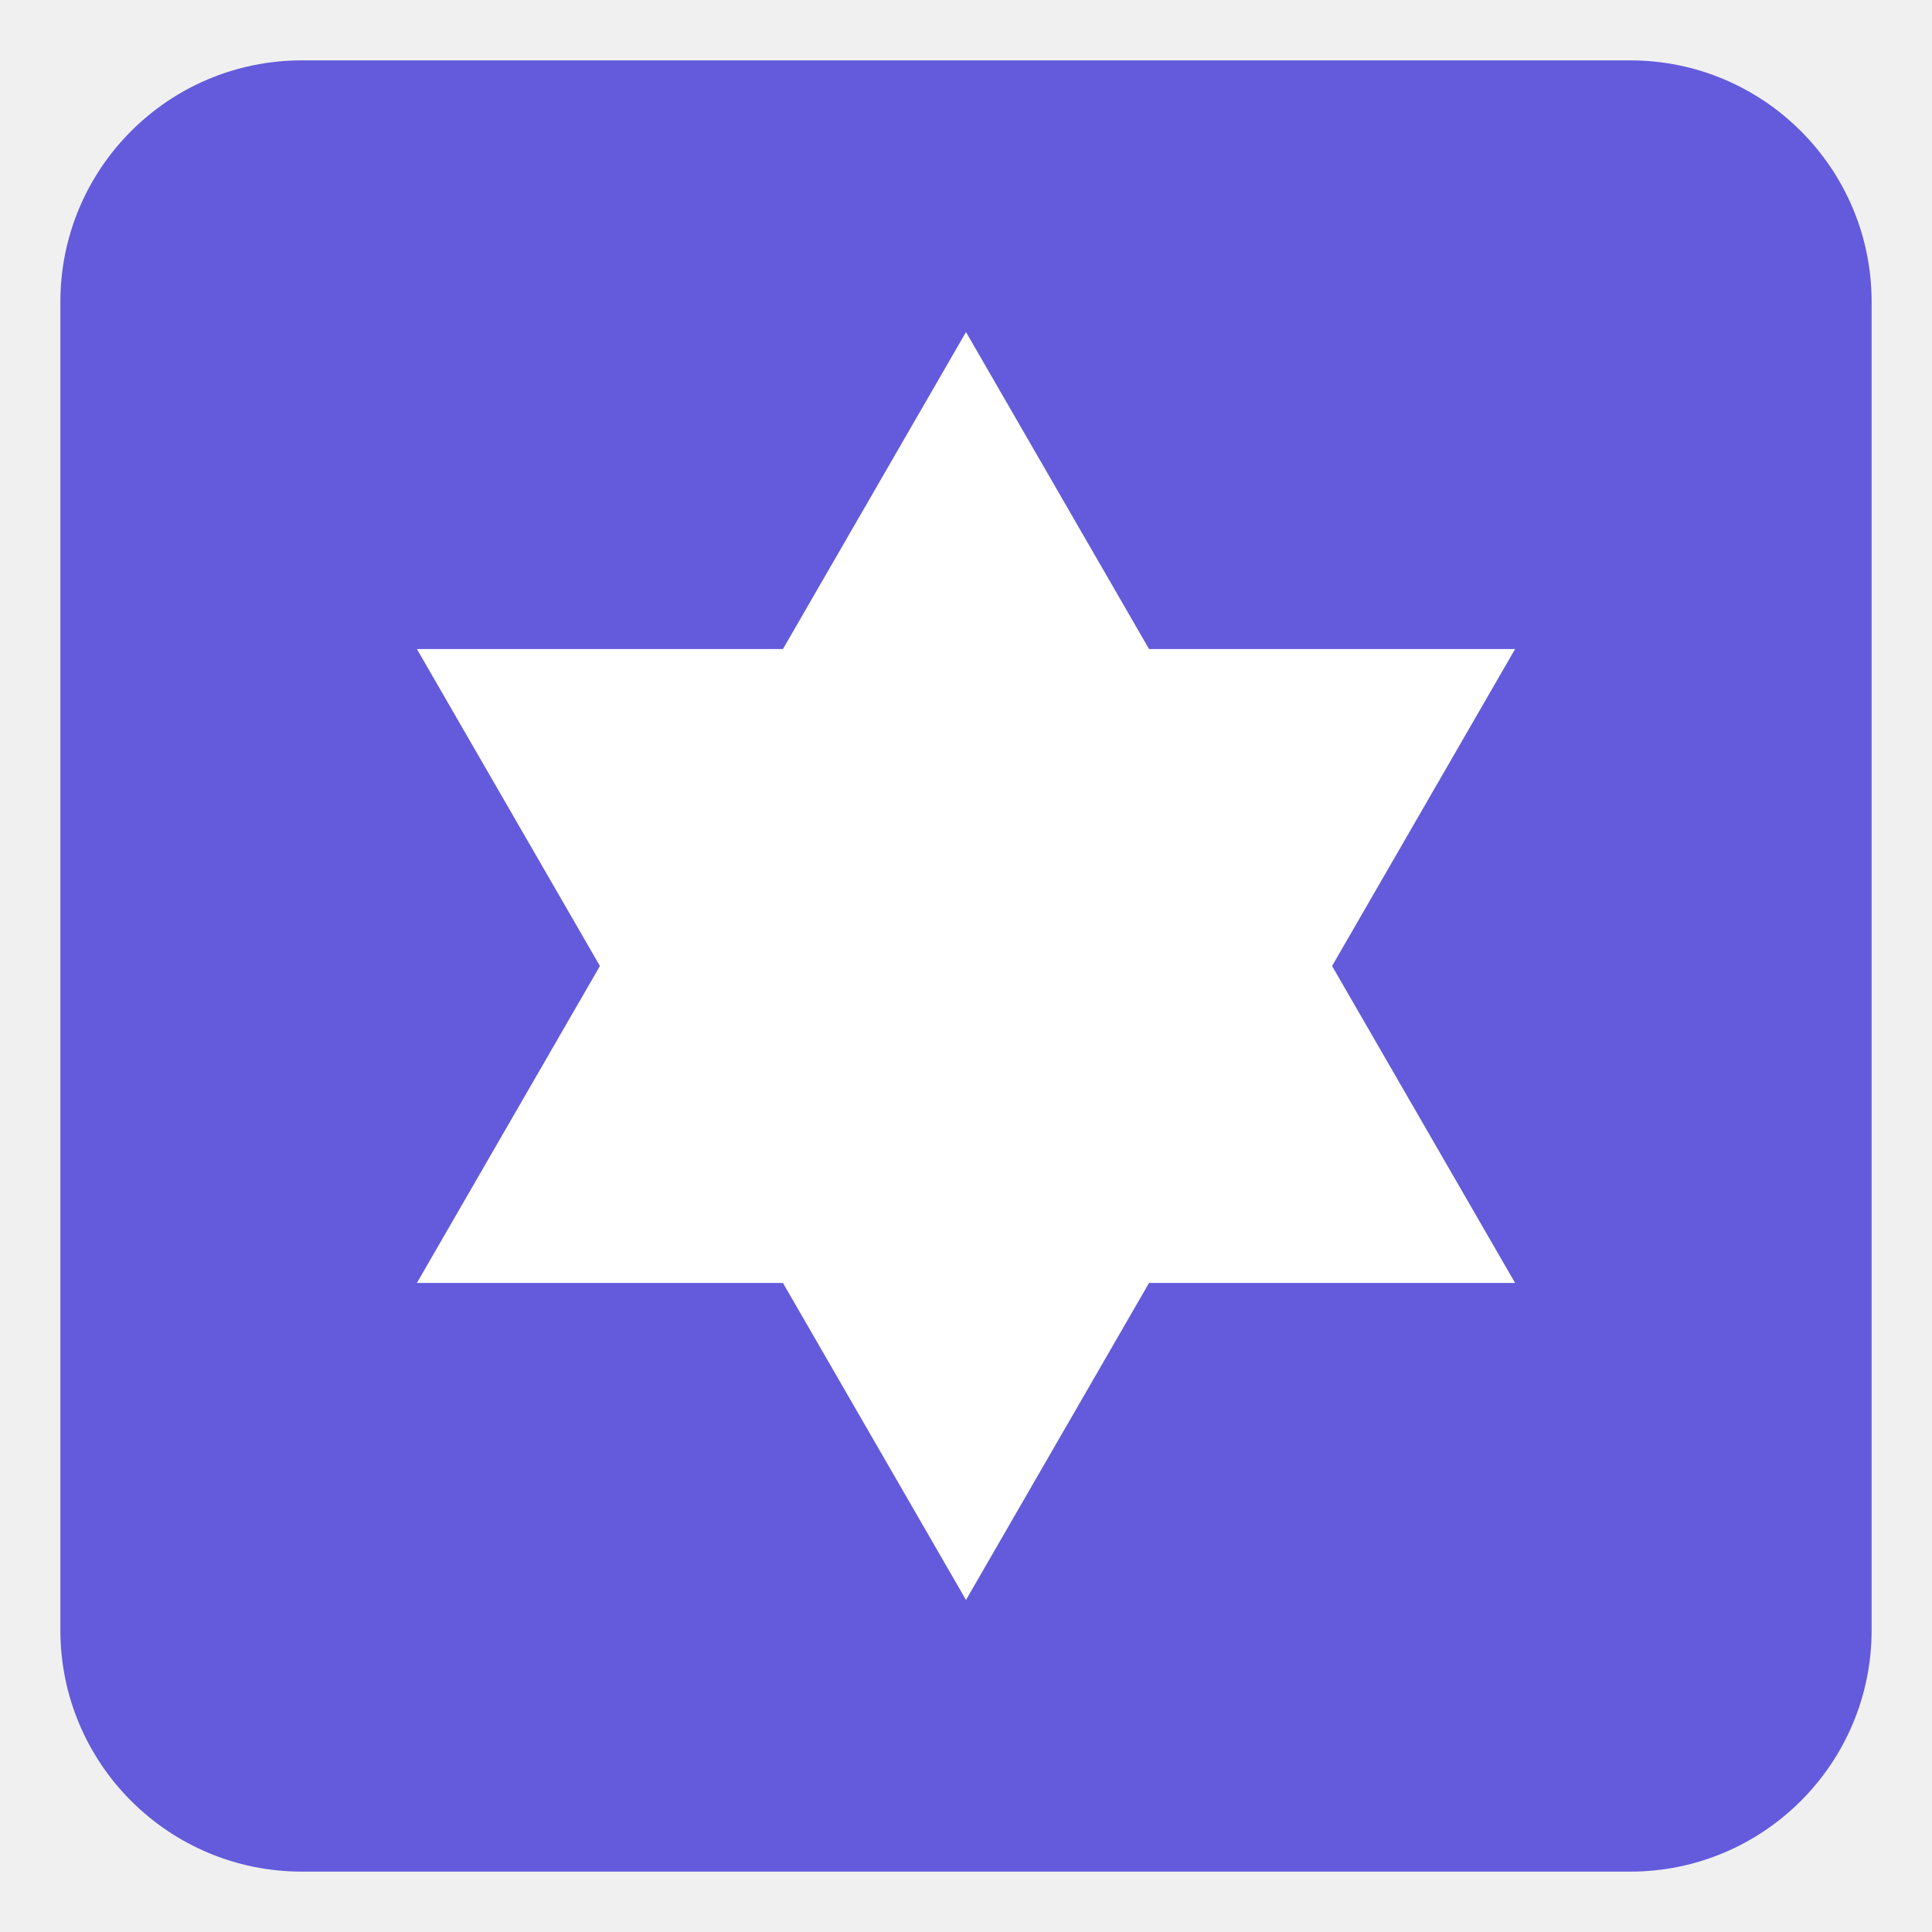
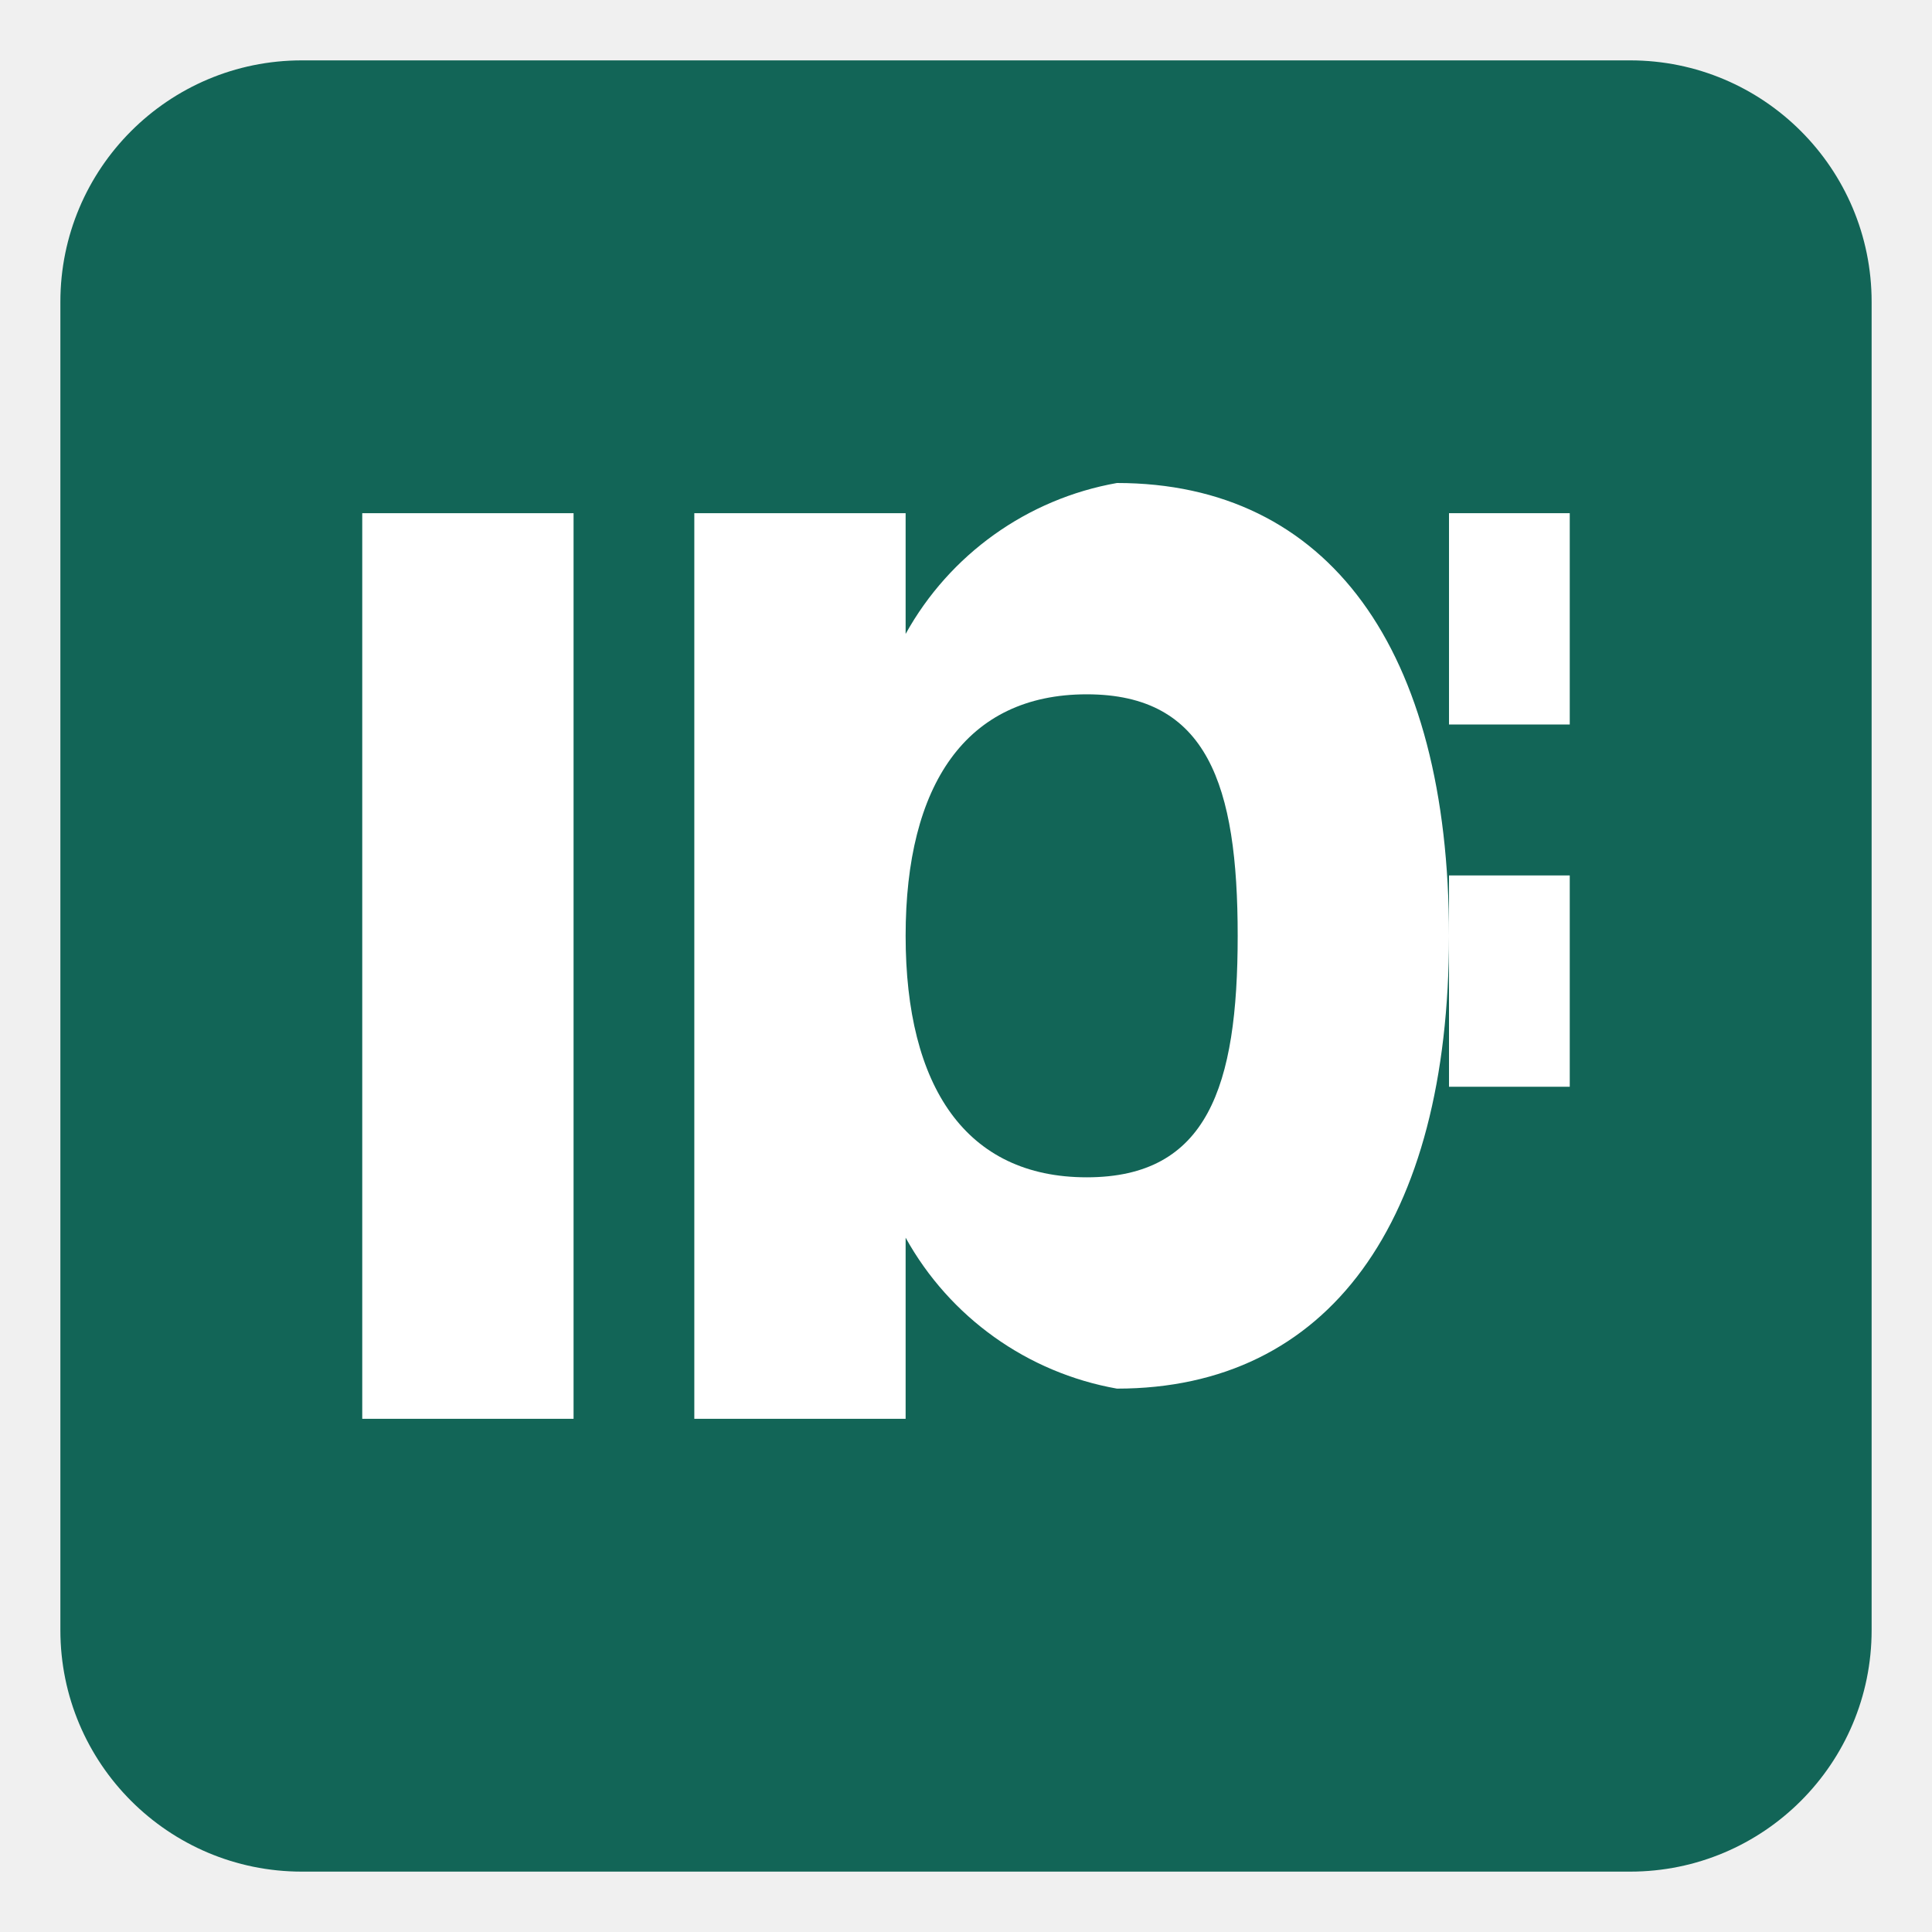
<svg xmlns="http://www.w3.org/2000/svg" viewBox="0 0 64 64">
-   <rect x="2" y="2" width="60" height="60" rx="8" fill="#635bdb" />
-   <polygon points="32.00,11.00 50.19,42.50 13.81,42.50" fill="#ffffff" />
-   <polygon points="32.00,53.00 13.81,21.50 50.19,21.50" fill="#ffffff" />
+   <rect x="2" y="2" width="60" height="60" rx="8" fill="#126557" />
+   <path d="M12 17h7v30h-7zM23 17h7v4a10 10 0 0 1 7-5c7 0 11 5.5 11 15s-4 15-11 15a10 10 0 0 1-7-5v6h-7zm7 14c0 5 2 8 6 8s5-3 5-8-1-8-5-8-6 3-6 8" fill="#fff" />
+   <path d="M48 17h4v7h-4zM48 29h4v7h-4z" fill="#fff" />
</svg>
